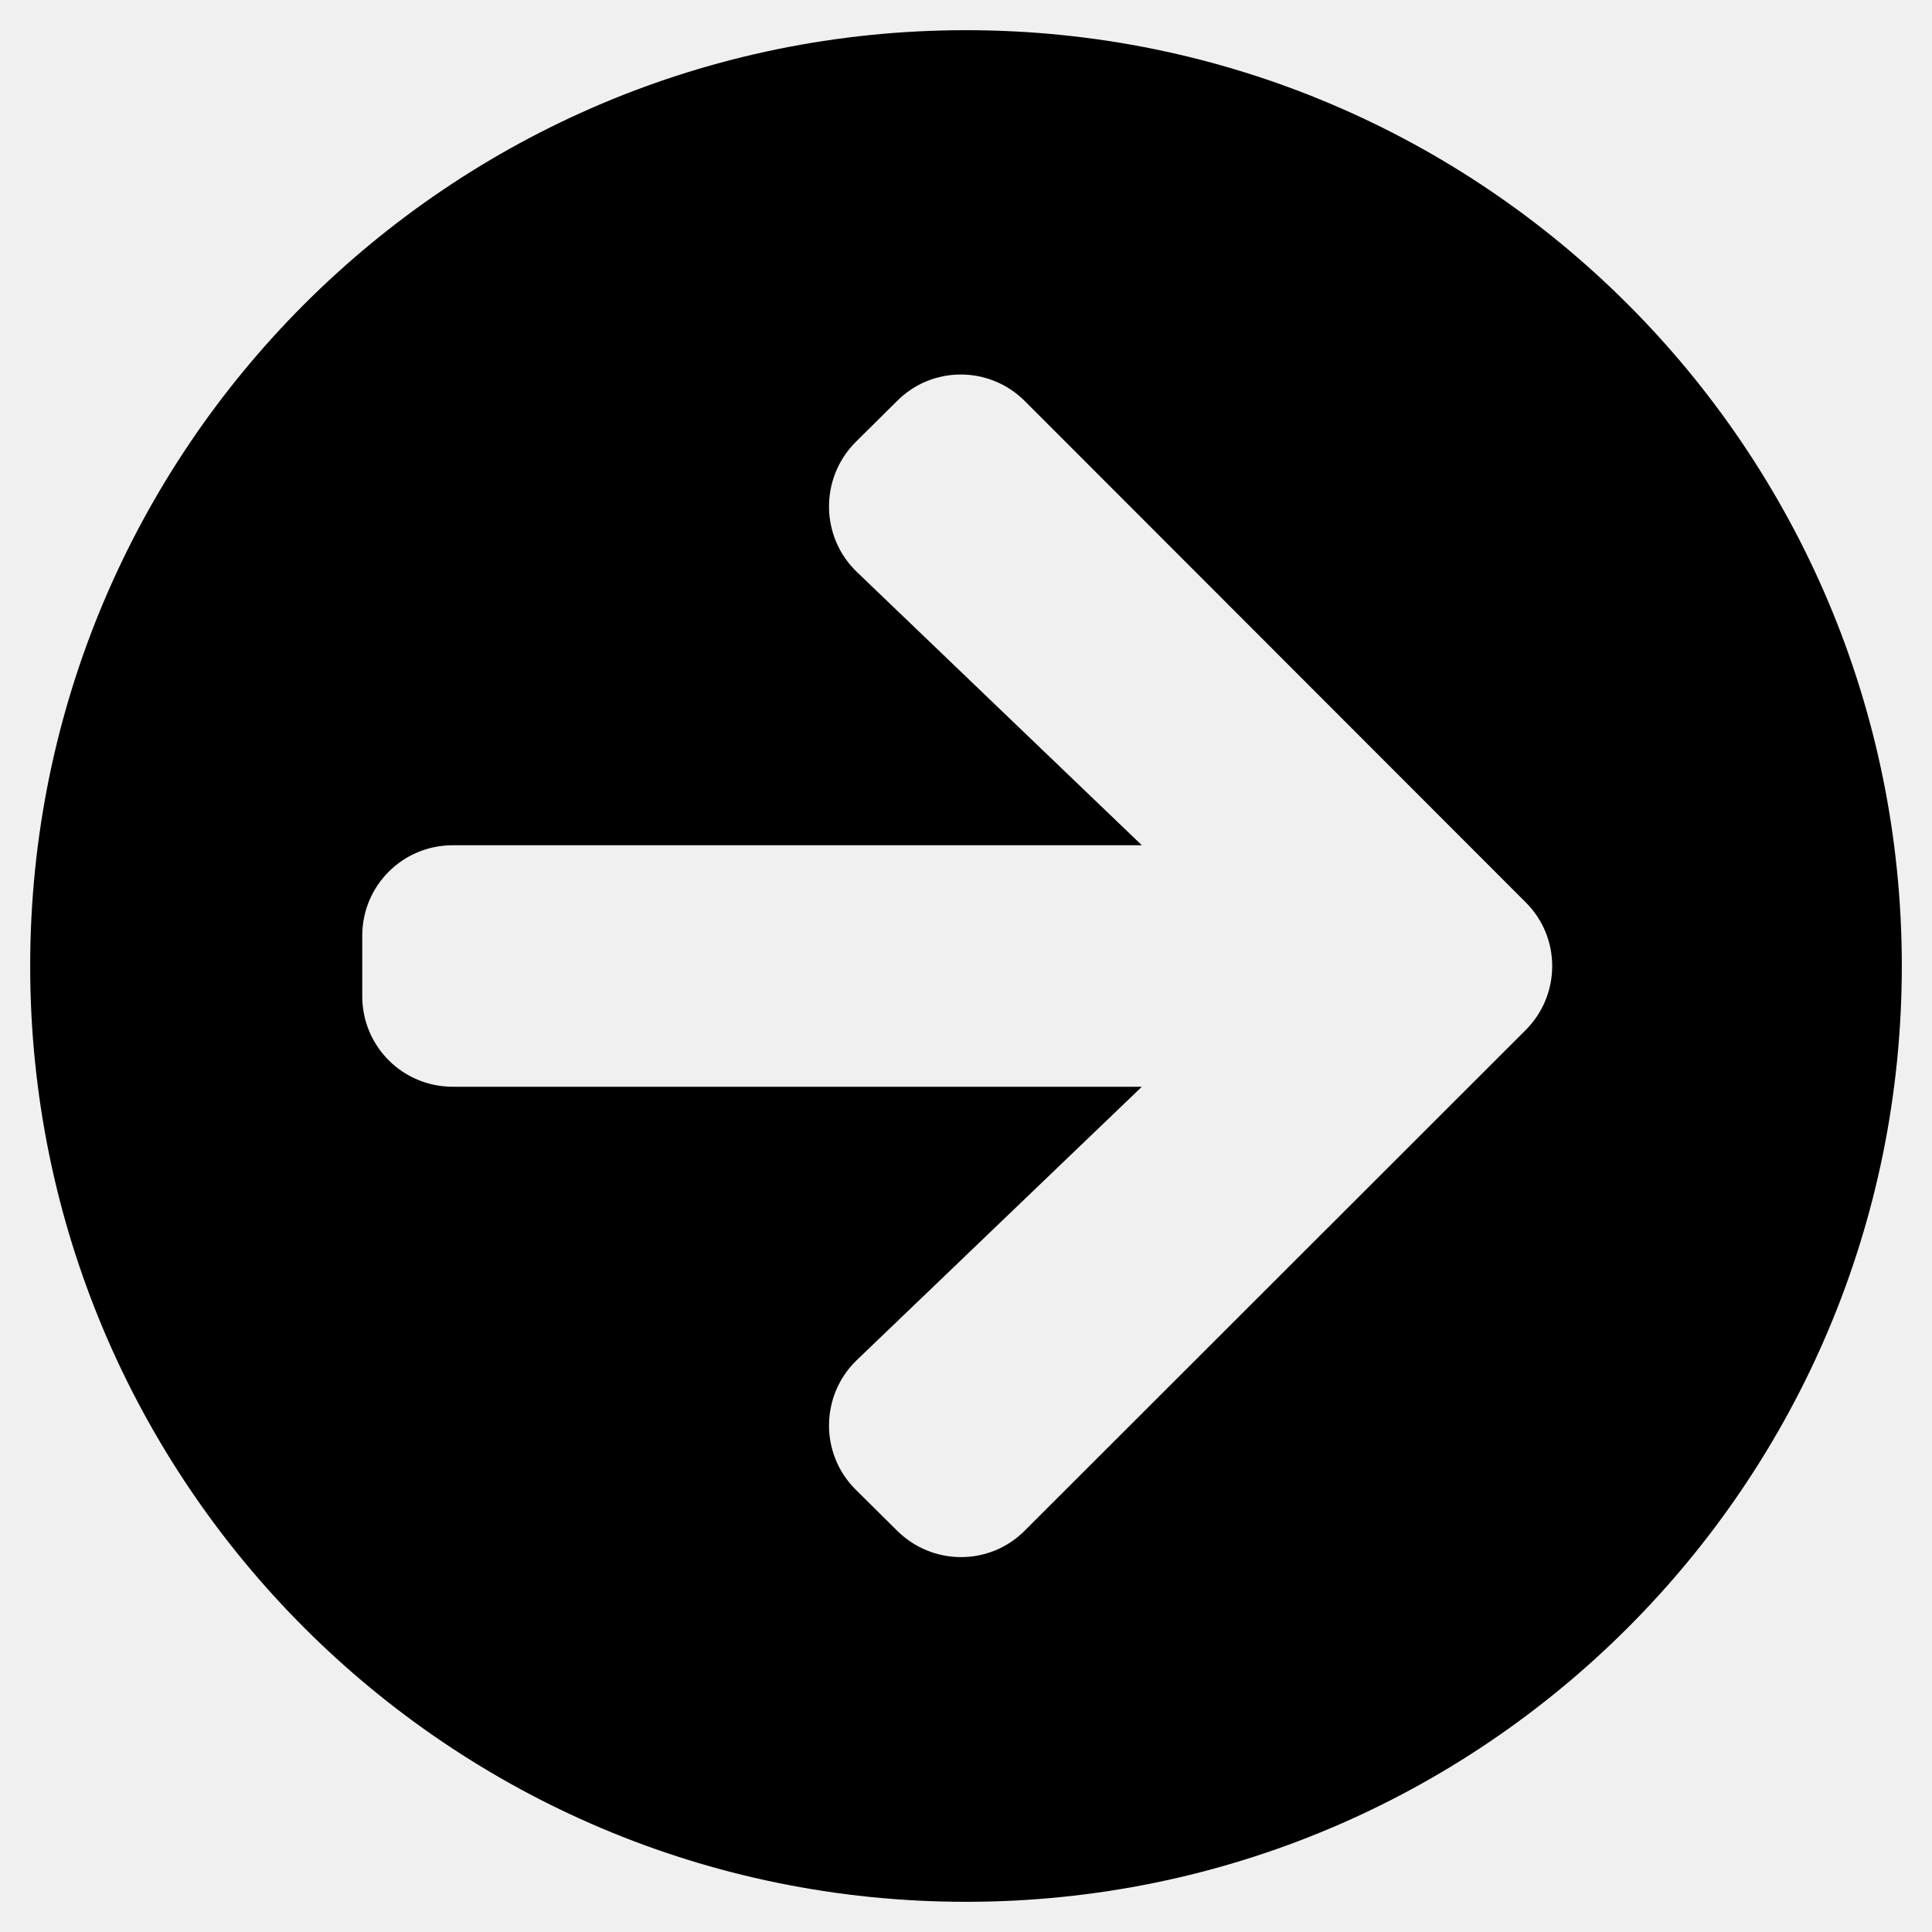
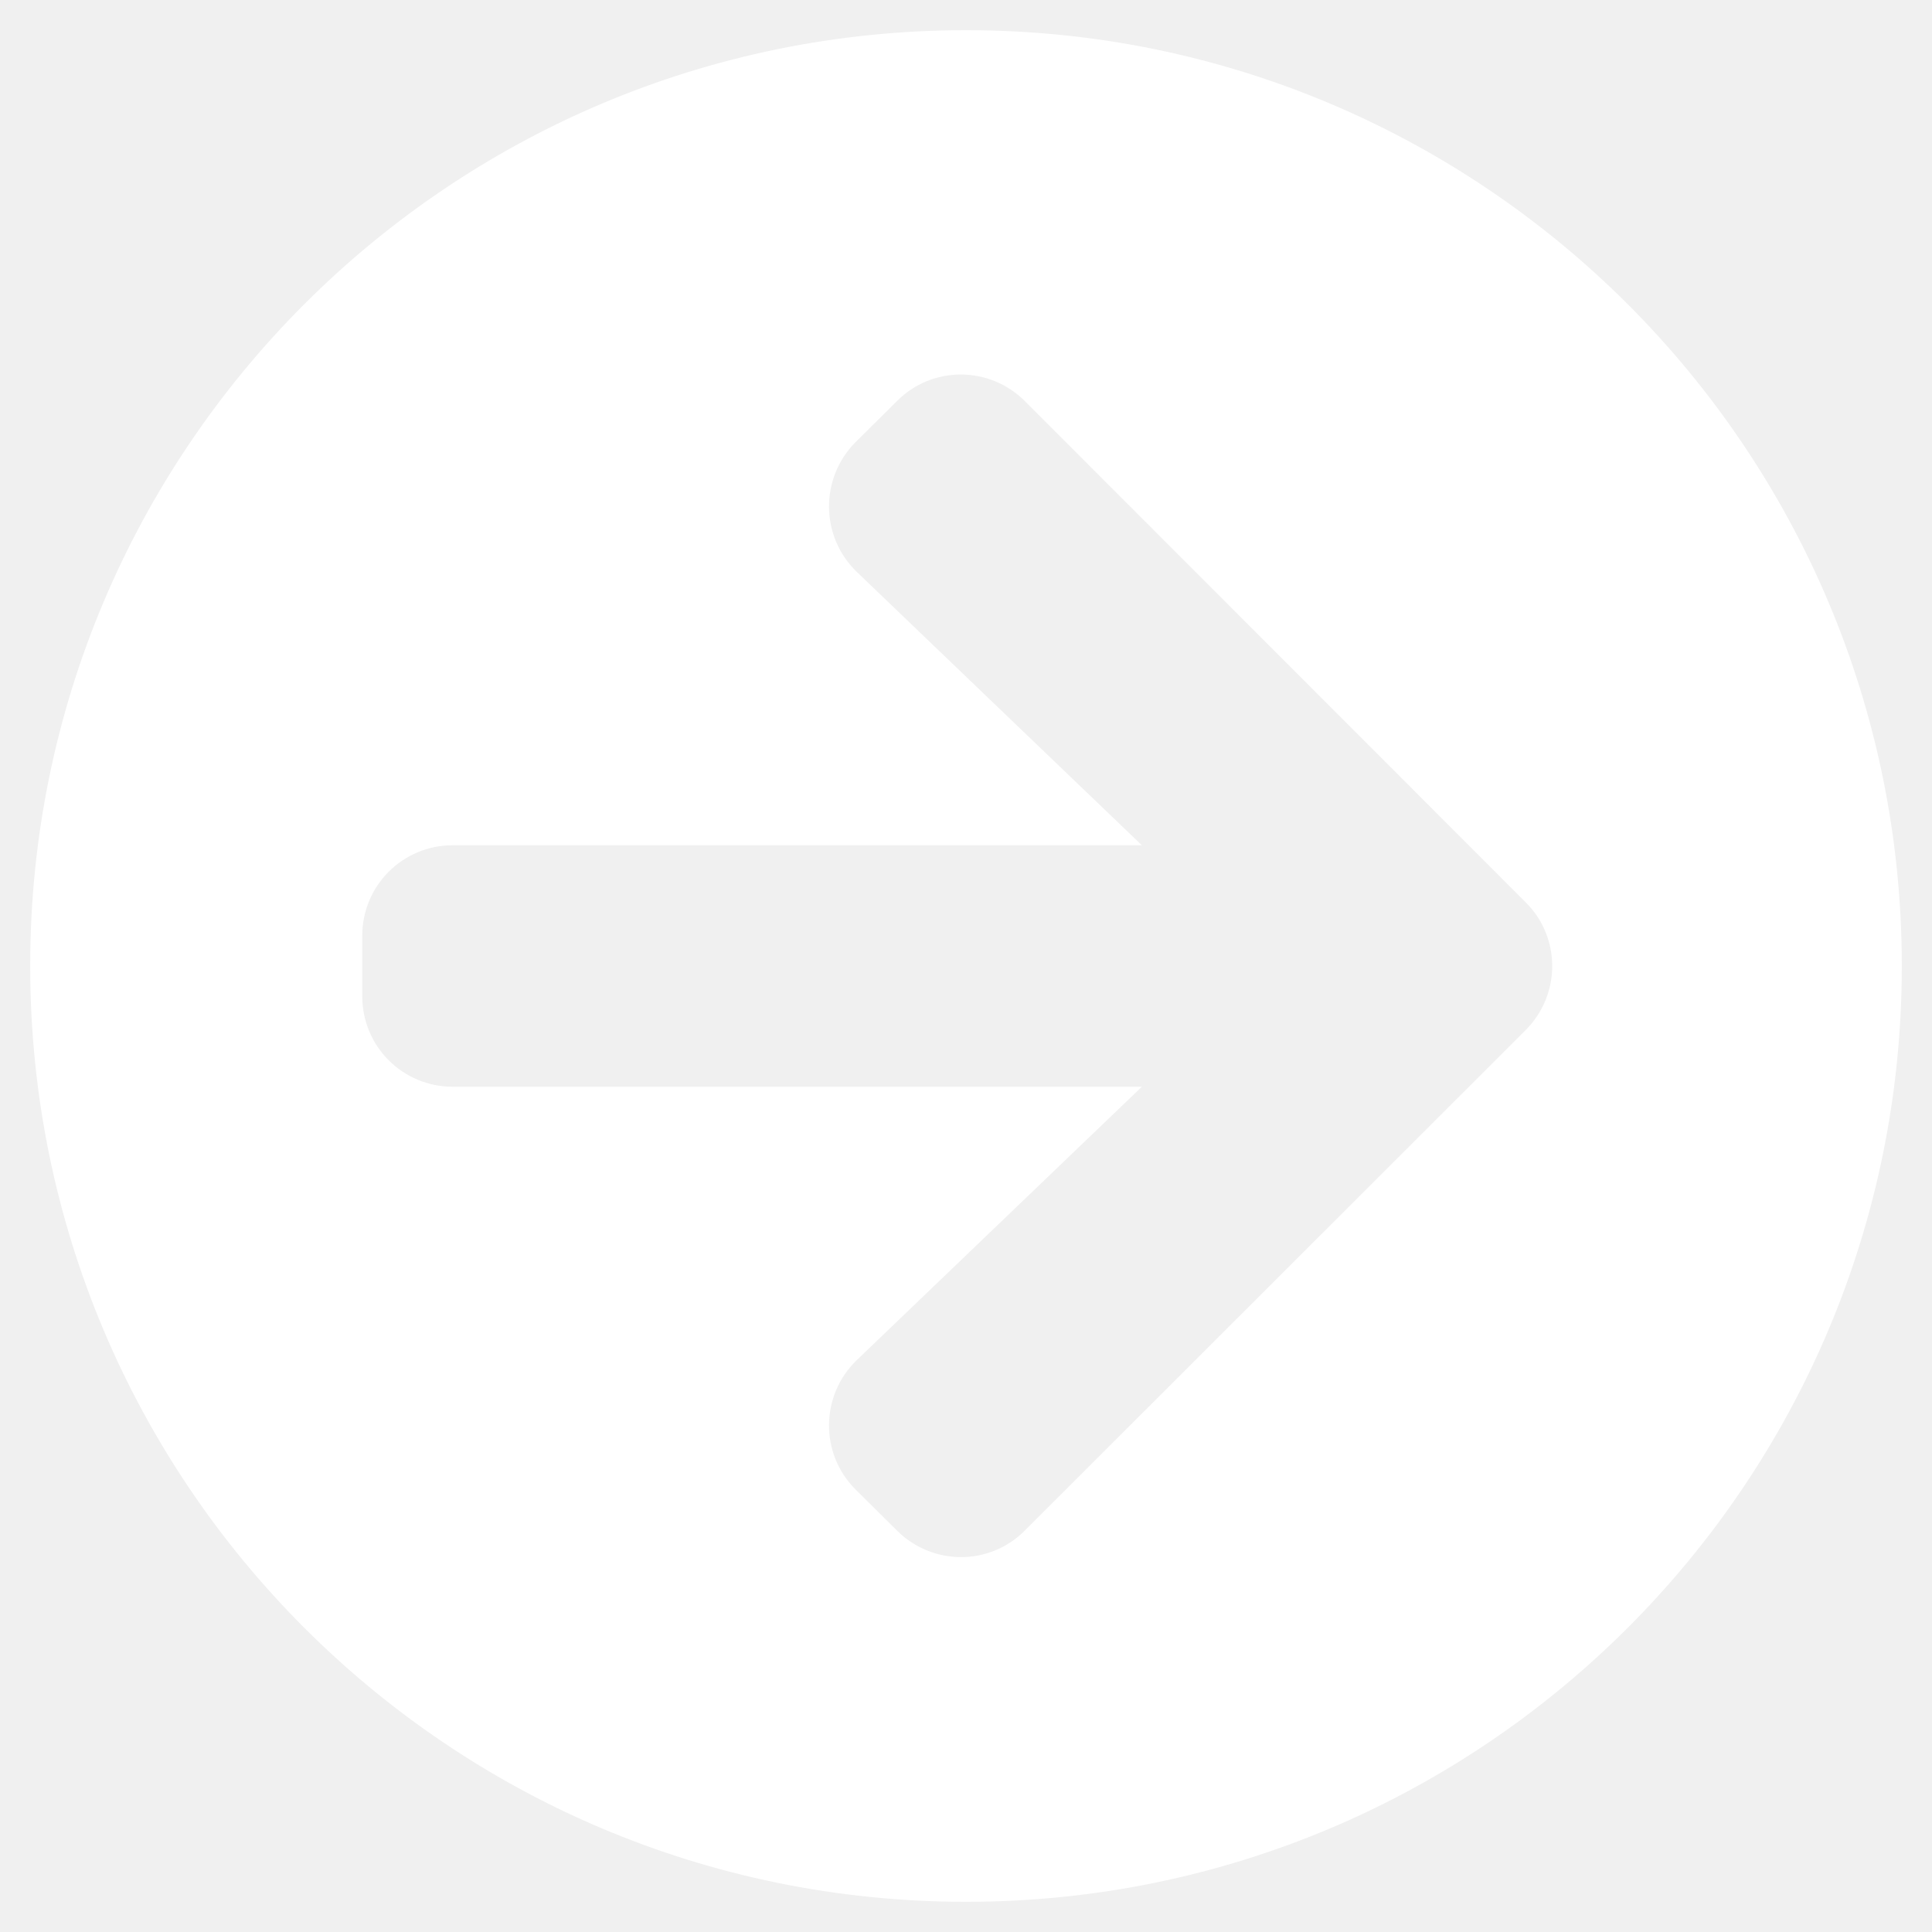
<svg xmlns="http://www.w3.org/2000/svg" aria-hidden="true" focusable="false" data-prefix="fas" data-icon="arrow-circle-right" class="svg-inline--fa fa-arrow-circle-right fa-w-16" role="img" viewBox="0 0 512 512">
-   <path fill="currentColor" d="M256 8c137 0 248 111 248 248S393 504 256 504 8 393 8 256 119 8 256 8zm-28.9 143.6l75.5 72.4H120c-13.3 0-24 10.7-24 24v16c0 13.3 10.7 24 24 24h182.6l-75.5 72.4c-9.7 9.3-9.9 24.8-.4 34.3l11 10.9c9.4 9.4 24.6 9.4 33.9 0L404.3 273c9.4-9.4 9.4-24.6 0-33.9L271.6 106.3c-9.4-9.4-24.6-9.4-33.9 0l-11 10.9c-9.5 9.6-9.3 25.1.4 34.4z">
+   <path fill="#FFF" d="M256 8c137 0 248 111 248 248S393 504 256 504 8 393 8 256 119 8 256 8zm-28.9 143.6l75.5 72.4H120c-13.3 0-24 10.7-24 24v16c0 13.3 10.7 24 24 24h182.6l-75.5 72.4c-9.7 9.3-9.9 24.8-.4 34.3l11 10.9c9.4 9.4 24.6 9.4 33.9 0L404.3 273c9.4-9.4 9.4-24.6 0-33.9L271.6 106.3c-9.4-9.4-24.6-9.4-33.9 0l-11 10.9c-9.5 9.6-9.3 25.1.4 34.4z">
    </path>
</svg>
